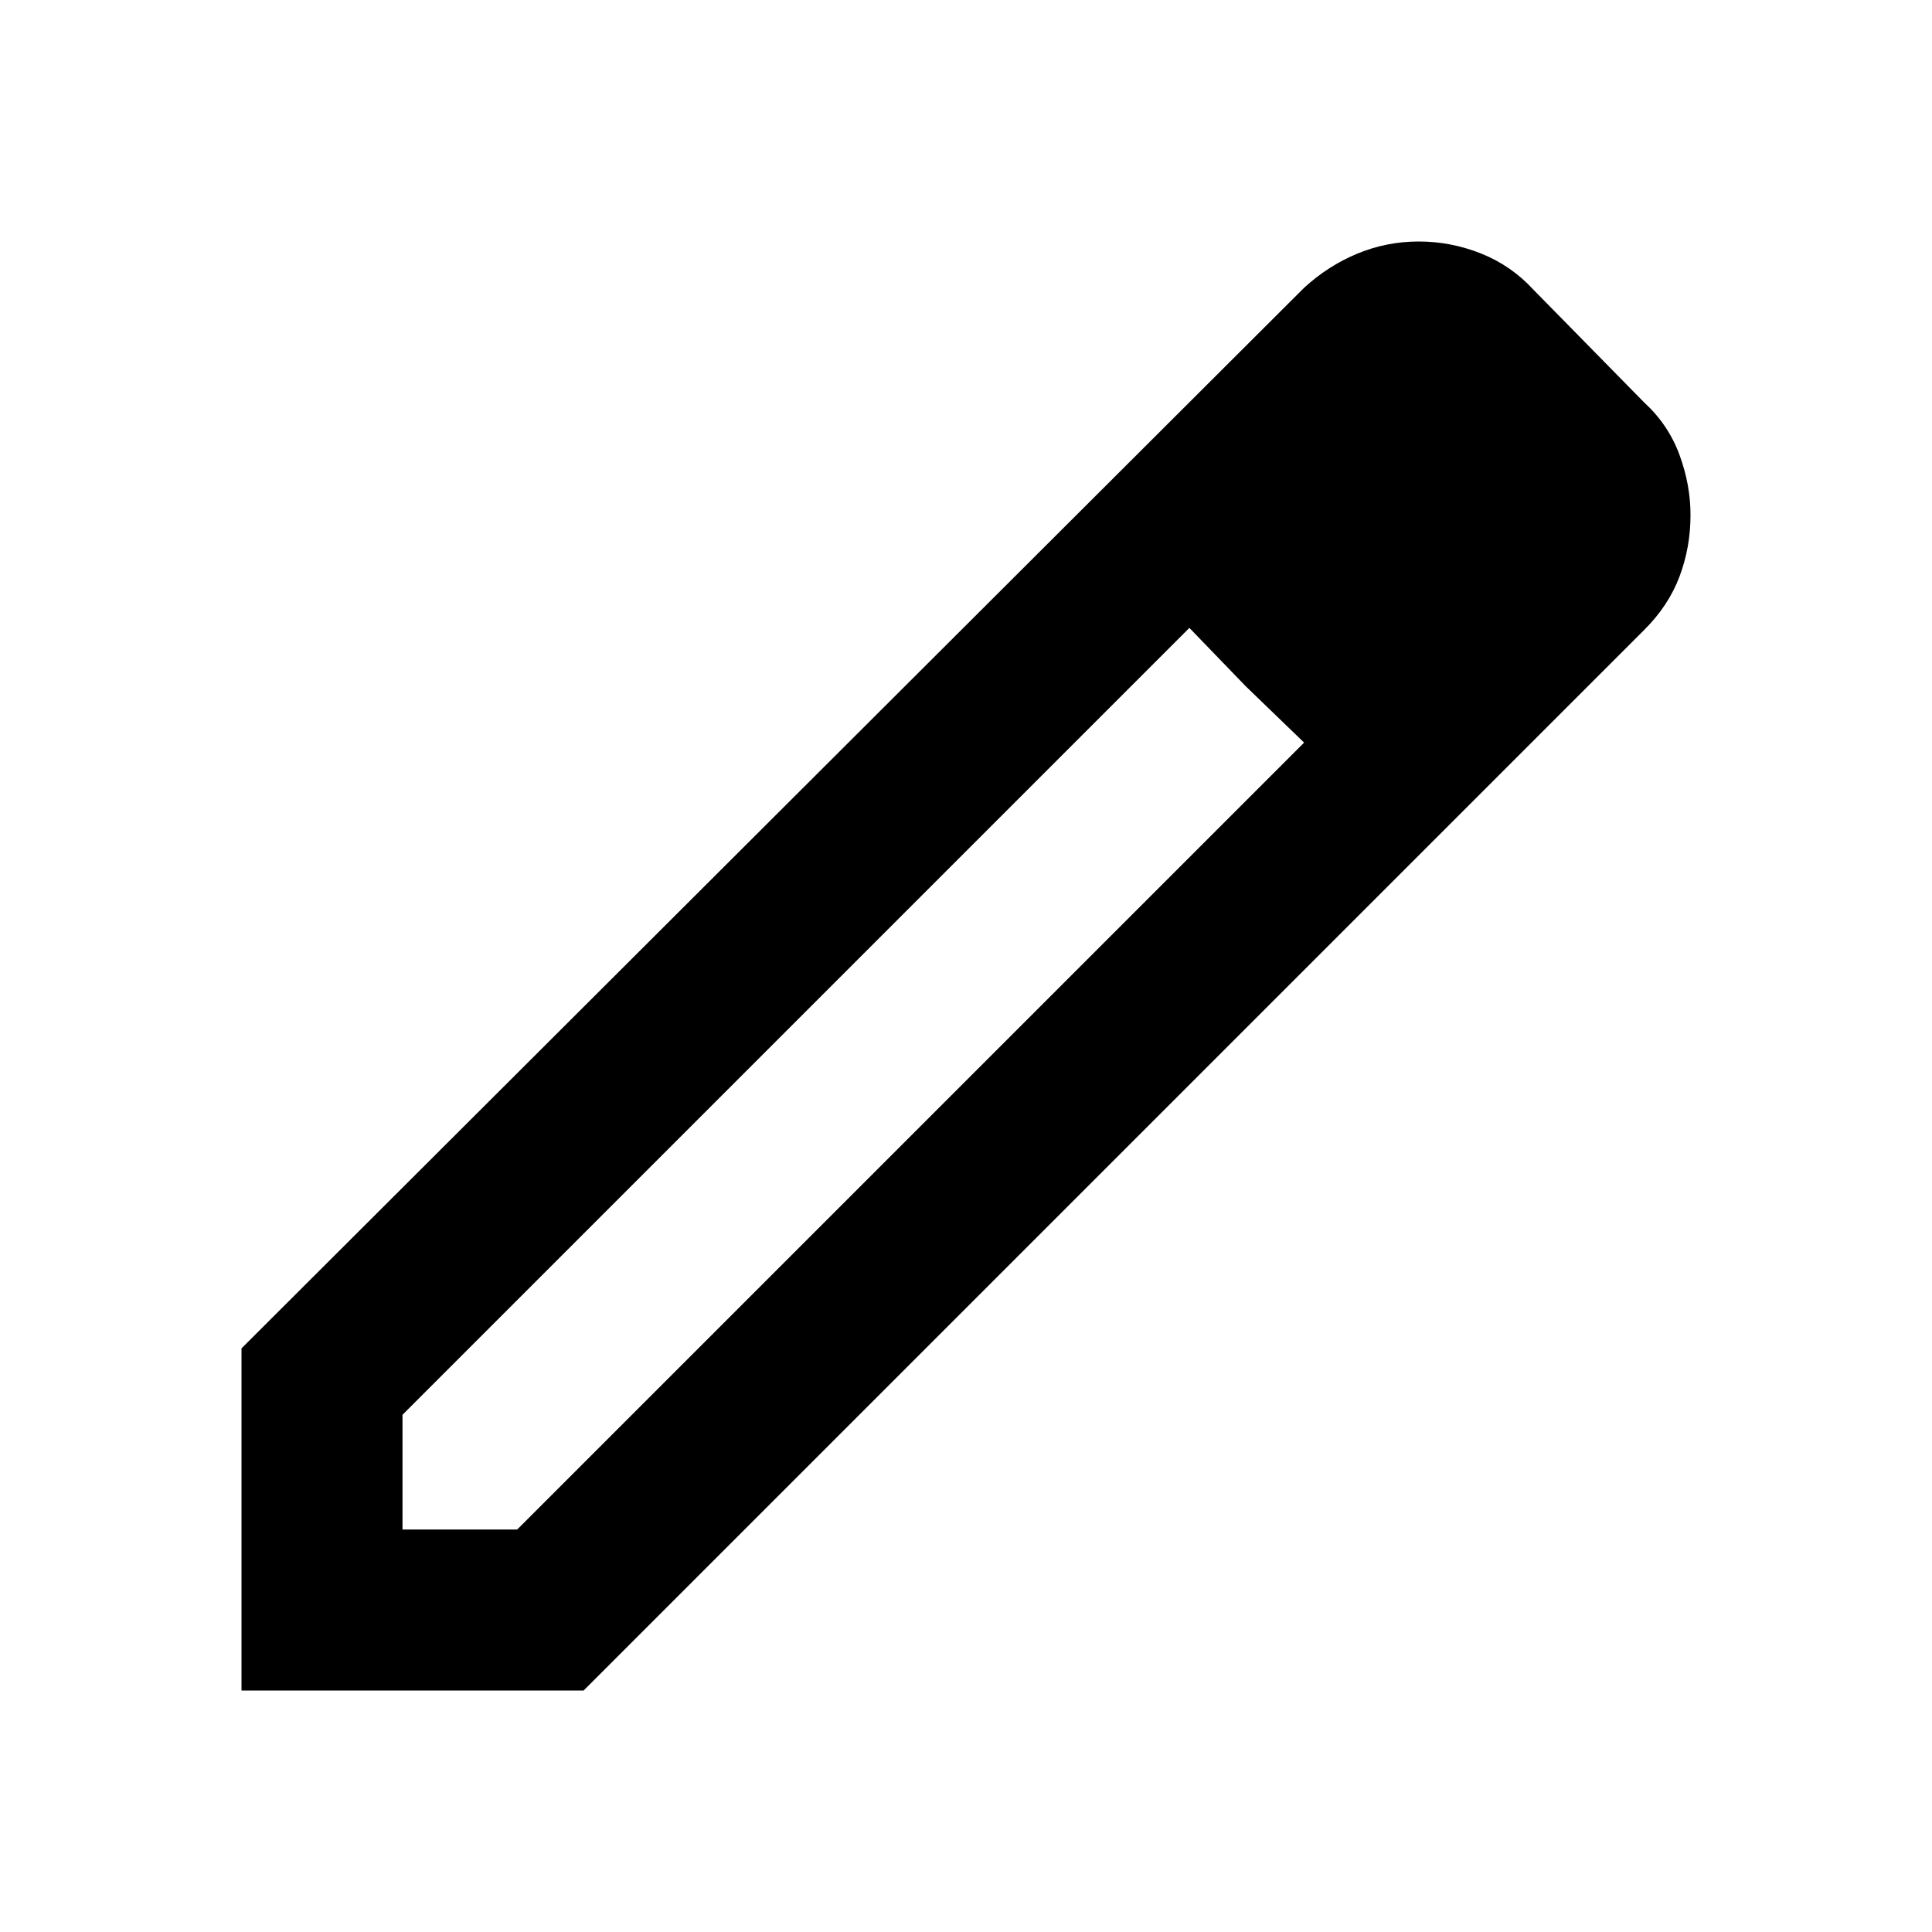
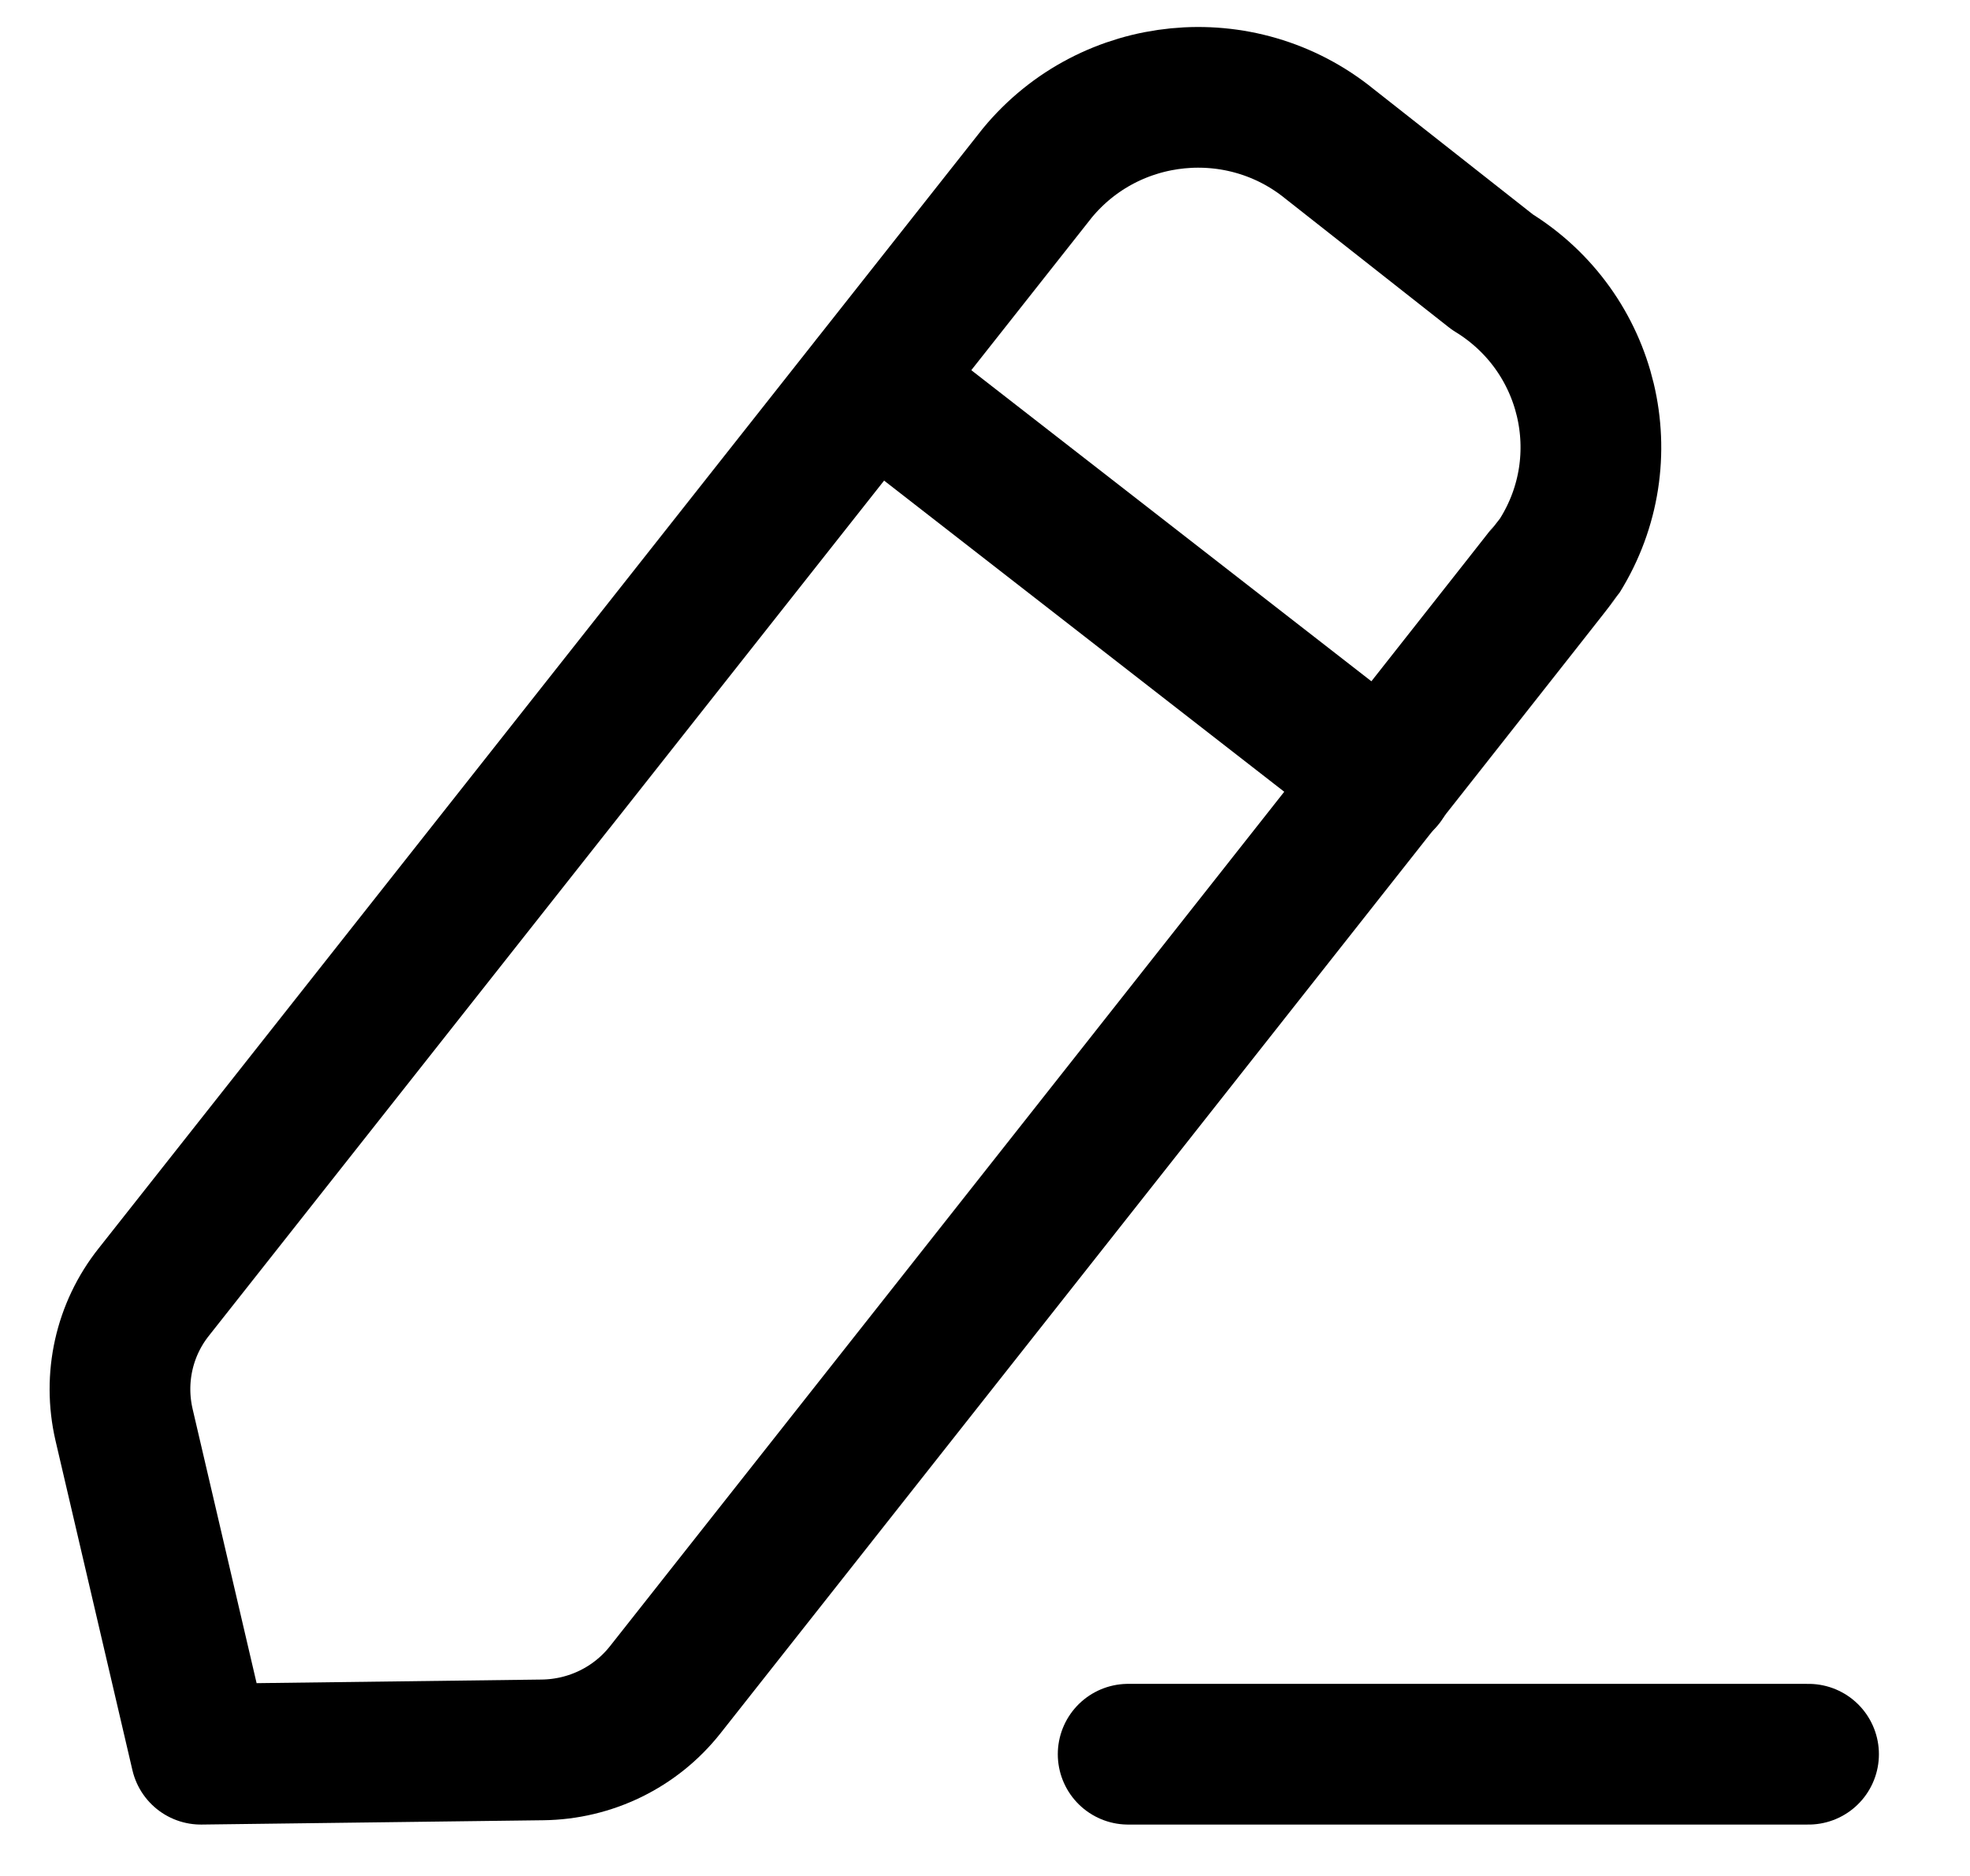
- <svg xmlns="http://www.w3.org/2000/svg" width="32" height="32" viewBox="0 0 24 24">
-   <path fill="currentColor" d="M5 19h1.425L16.2 9.225L14.775 7.8L5 17.575zm-2 2v-4.25L16.2 3.575q.3-.275.663-.425t.762-.15q.4 0 .775.15t.65.45L20.425 5q.3.275.438.65T21 6.4q0 .4-.137.763t-.438.662L7.25 21zM19 6.4L17.6 5zm-3.525 2.125l-.7-.725L16.2 9.225z" />
+ <svg xmlns="http://www.w3.org/2000/svg" width="21" height="20" viewBox="0 0 21 20" fill="none">
+   <g id="Edit">
+     <path id="Stroke 1" d="M12.026 18.702H19.279" stroke="black" stroke-width="1.5" stroke-linecap="round" stroke-linejoin="round" />
+     <path id="Stroke 3" fill-rule="evenodd" clip-rule="evenodd" d="M11.059 1.843C11.835 0.904 13.229 0.766 14.175 1.536C14.227 1.578 15.908 2.9 15.908 2.9C16.948 3.537 17.271 4.889 16.628 5.922C16.594 5.977 7.091 18.015 7.091 18.015C6.775 18.415 6.295 18.65 5.782 18.656L2.142 18.702L1.322 15.188C1.208 14.693 1.322 14.174 1.639 13.775L11.059 1.843Z" stroke="black" stroke-width="1.5" stroke-linecap="round" stroke-linejoin="round" />
+     <path id="Stroke 5" d="M9.3 4.077L14.752 8.317" stroke="black" stroke-width="1.5" stroke-linecap="round" stroke-linejoin="round" />
+   </g>
</svg>
